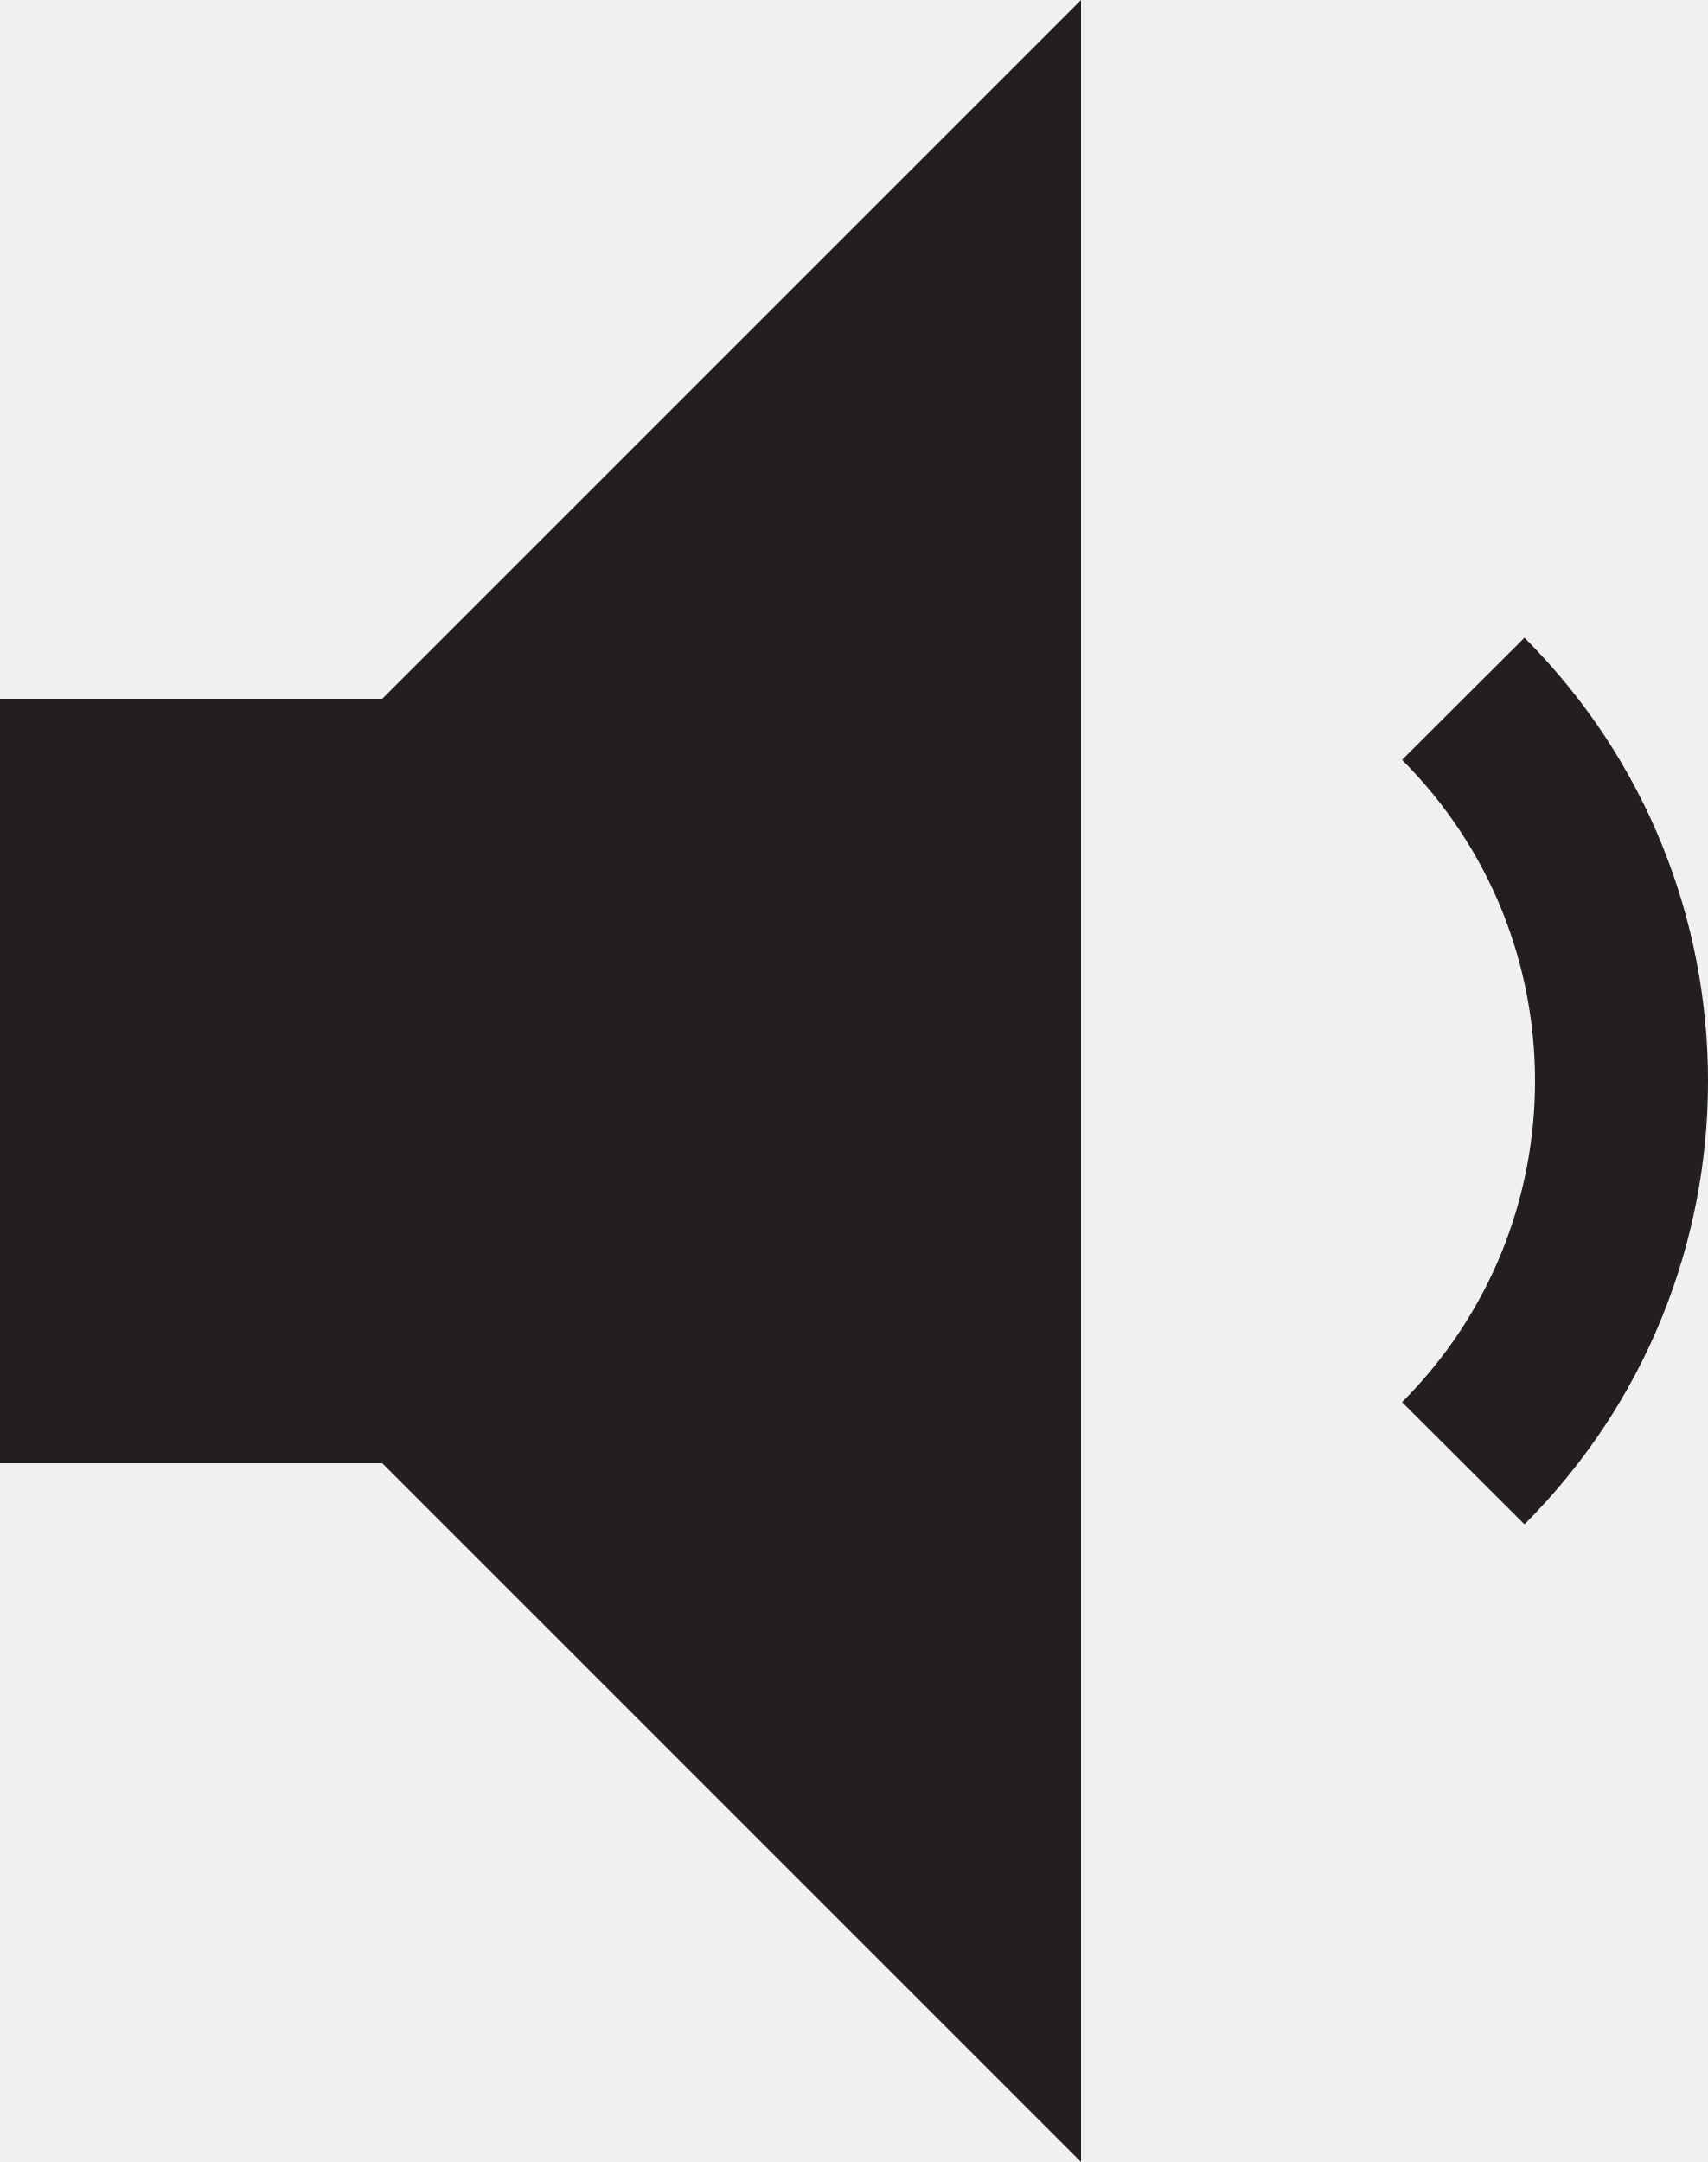
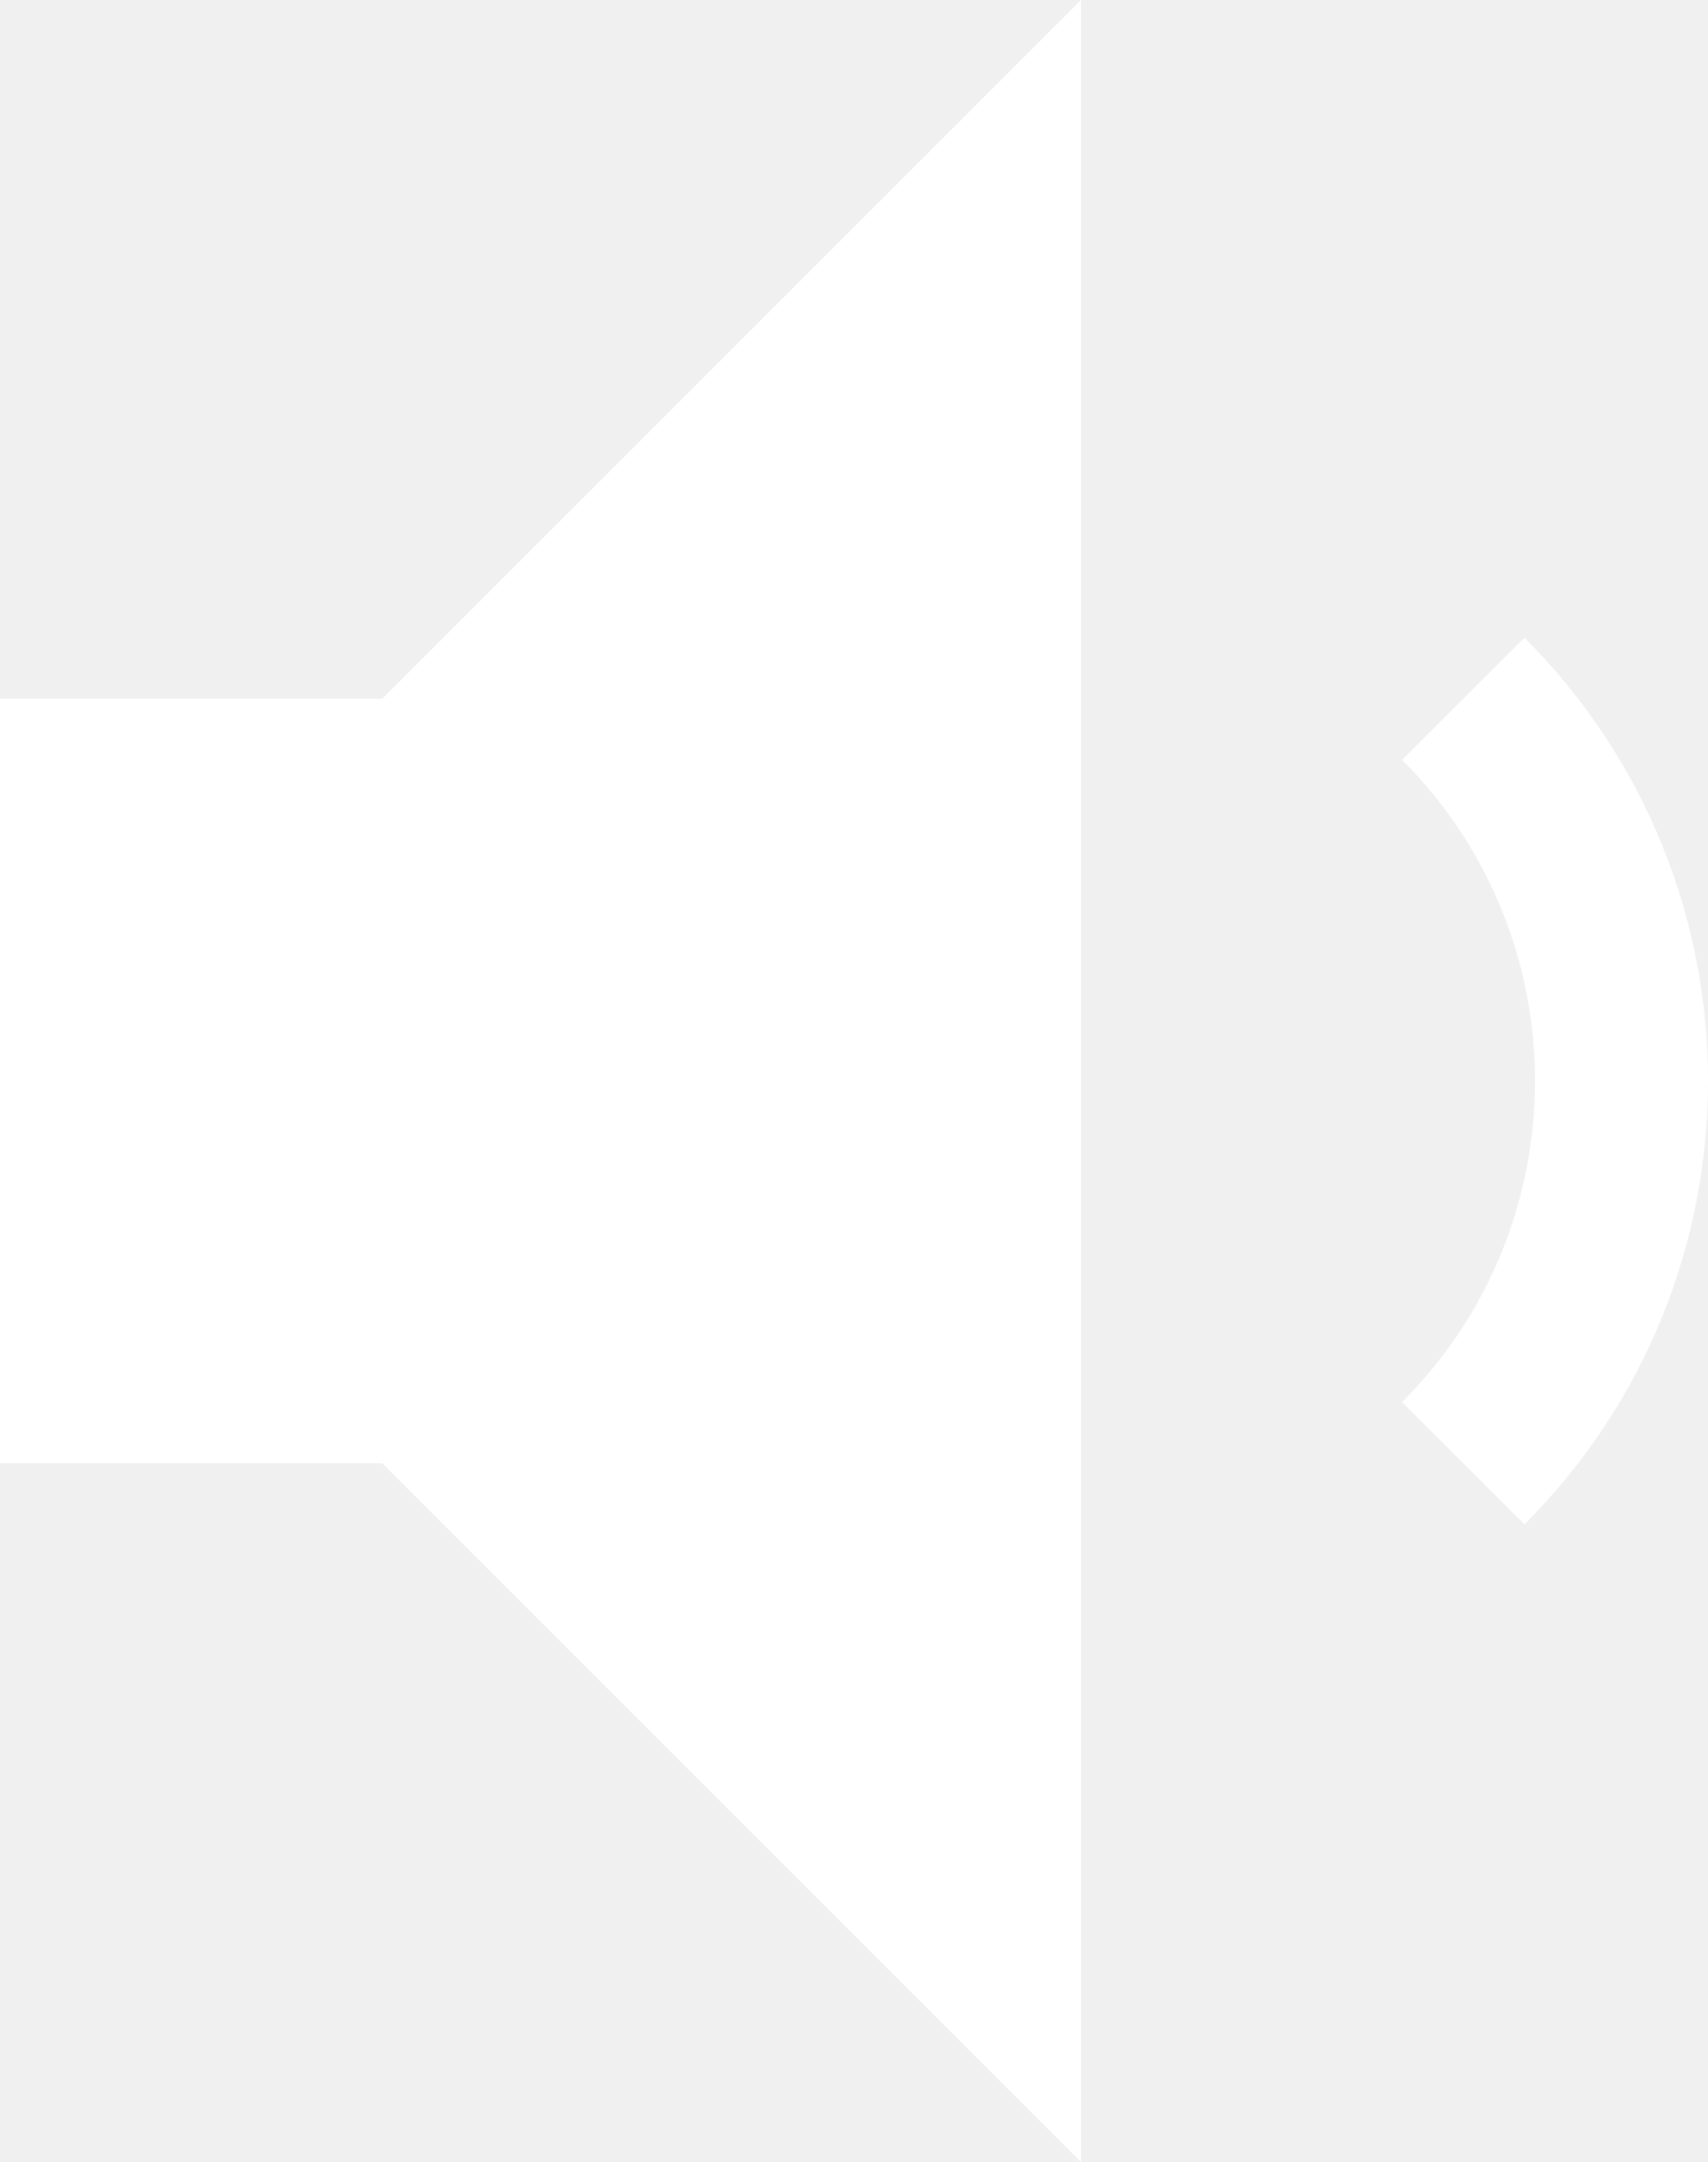
<svg xmlns="http://www.w3.org/2000/svg" viewBox="0 0 79 100">
  <defs>
-     <style>.cls-1{fill:#231f20;}</style>
+     <style>.cls-1{fill:#ffffff;}</style>
  </defs>
  <g id="Layer_2" data-name="Layer 2">
    <g id="Layer_1-2" data-name="Layer 1">
      <g id="low-volume">
        <polygon class="cls-1" points="50 0 50 100 17.68 67.68 0 67.68 0 32.32 17.68 32.32 50 0" />
        <path class="cls-1" d="M70.511,70.505l-5.663-5.65a21.01,21.01,0,0,0,0-29.709l5.663-5.65a29.009,29.009,0,0,1,0,41.01Z" />
      </g>
    </g>
  </g>
</svg>
